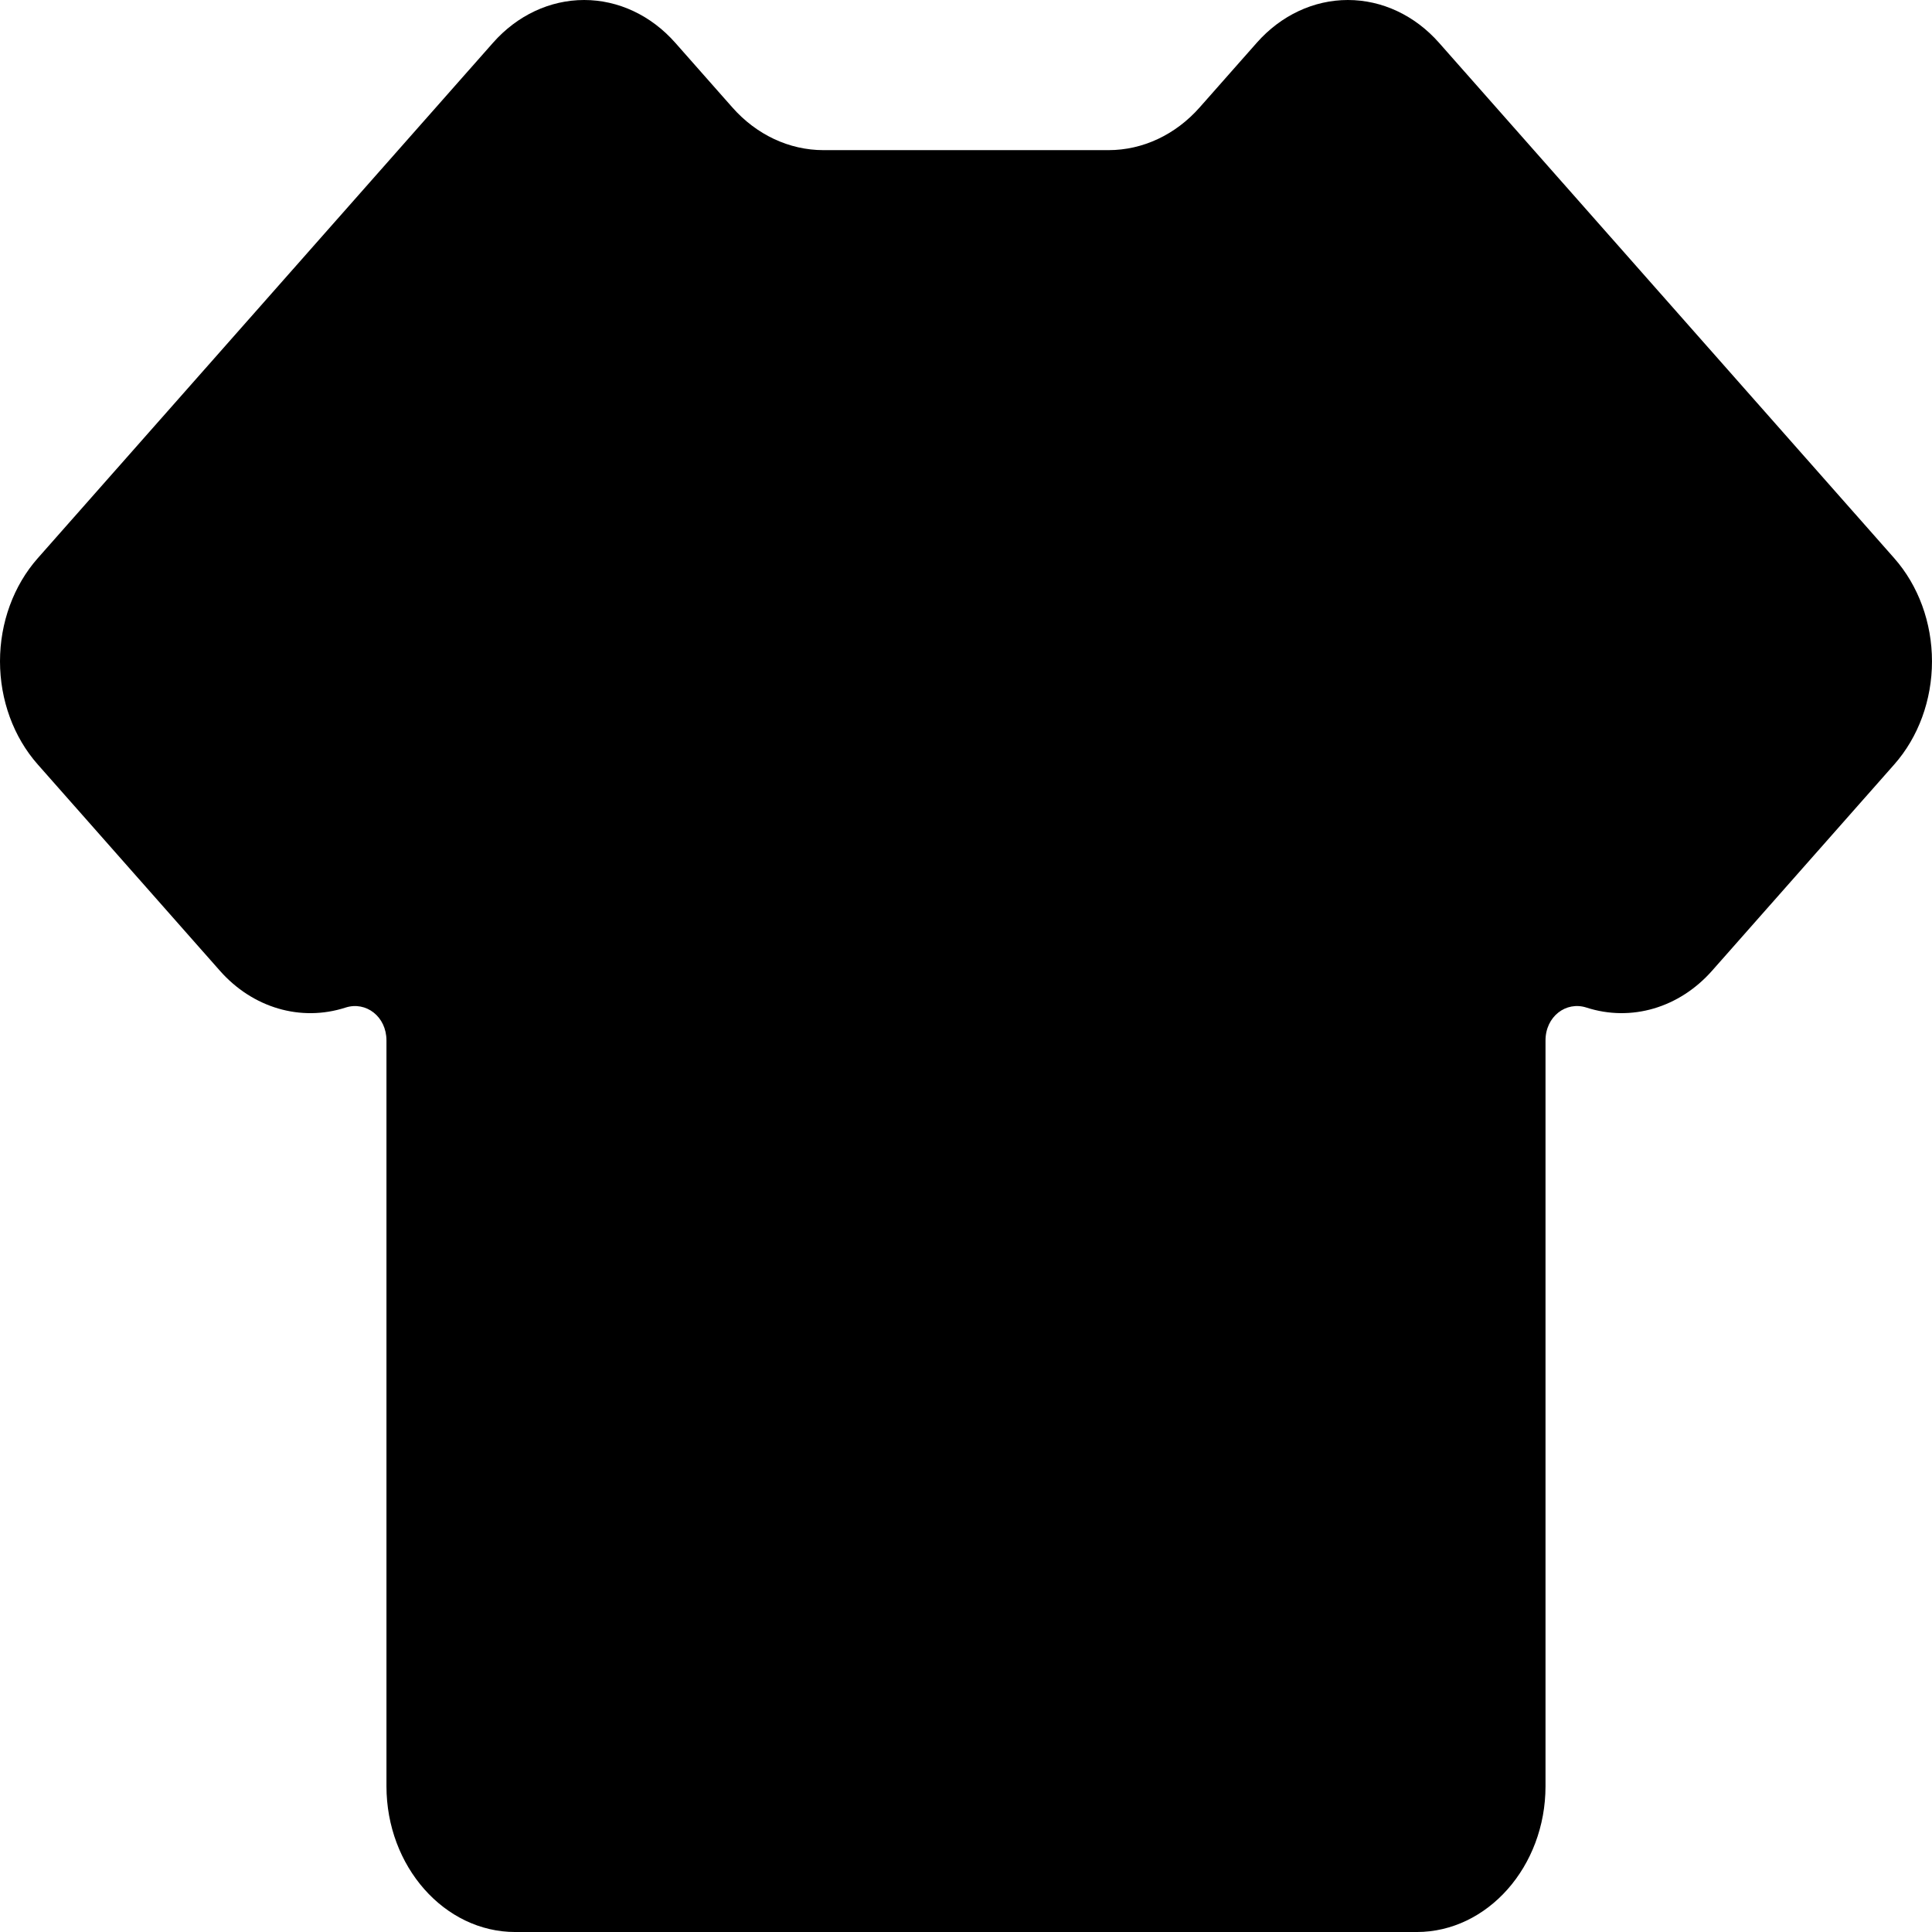
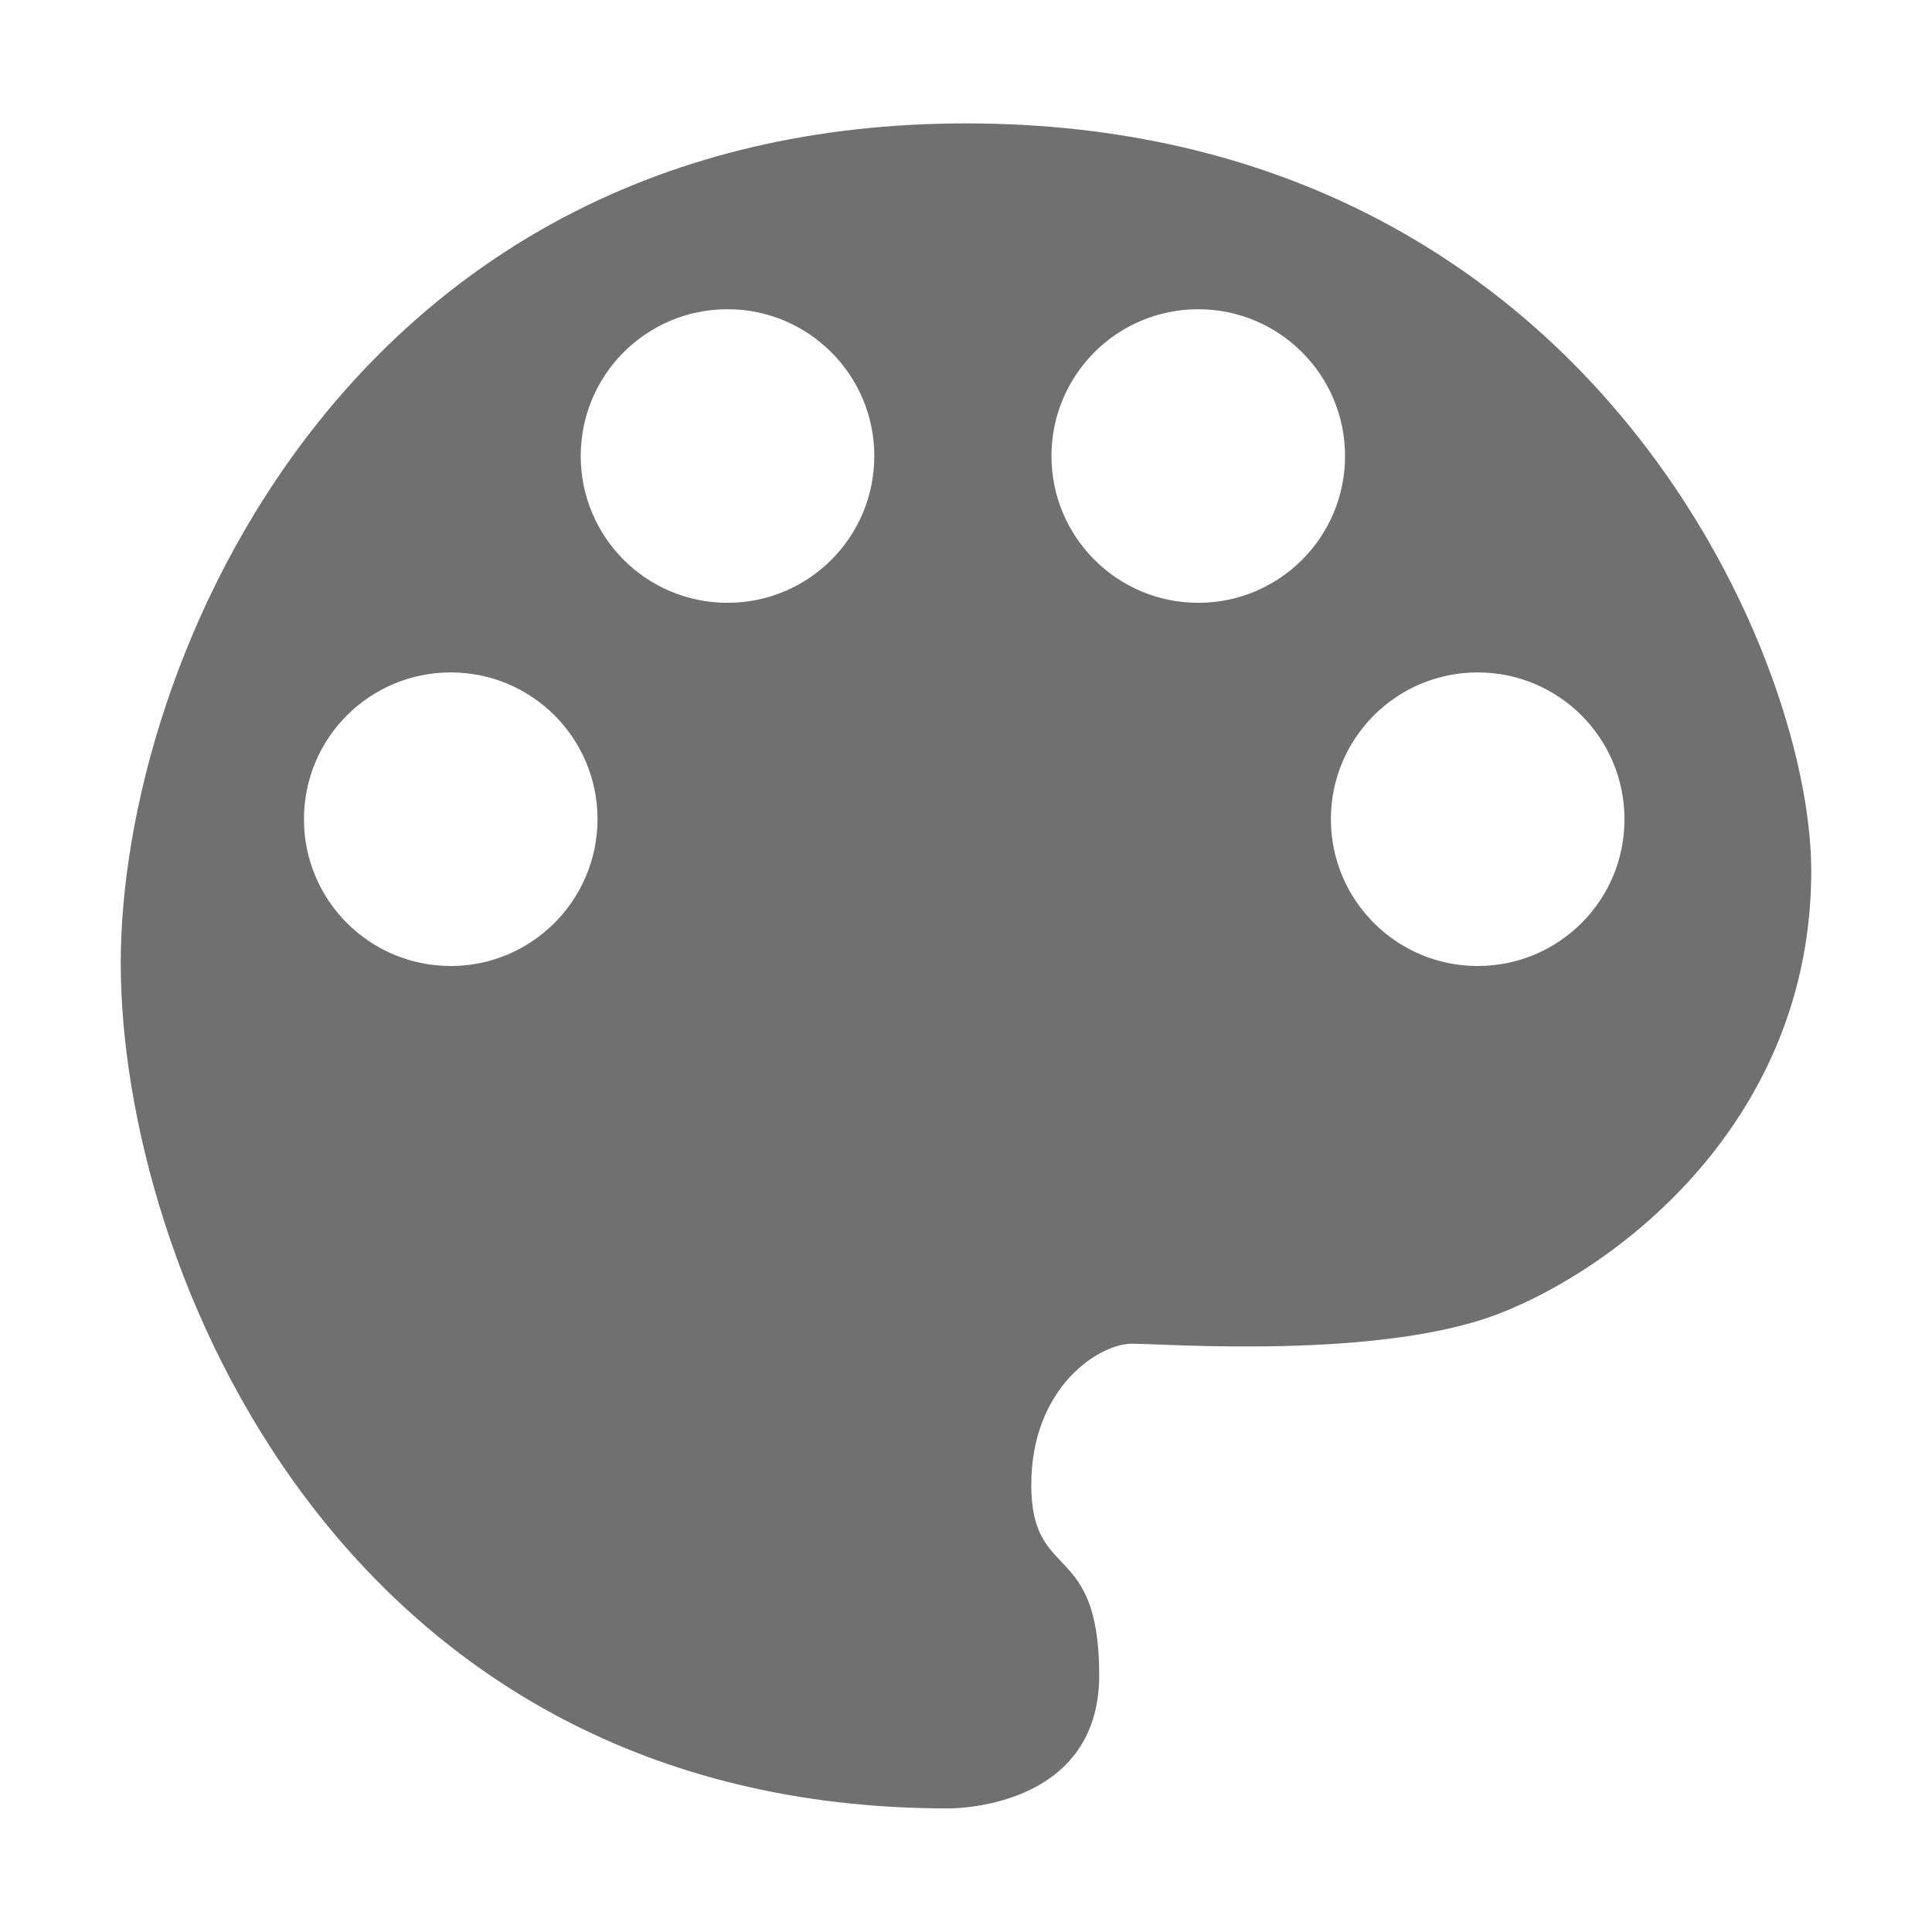
- <svg xmlns="http://www.w3.org/2000/svg" width="128" height="128">
-   <path d="M125.5 36.984L95.336 2.83C93.735 1.018 91.565 0 89.3 0c-2.263 0-4.433 1.018-6.033 2.83l-3.786 4.286c-1.6 1.812-3.77 2.83-6.032 2.831H54.553c-2.263 0-4.434-1.018-6.033-2.83L44.734 2.83C43.134 1.018 40.964 0 38.701 0c-2.263 0-4.434 1.018-6.034 2.83L2.5 36.984C.9 38.796 0 41.254 0 43.815c0 2.562.899 5.02 2.5 6.831L14.565 64.31c2.178 2.468 5.367 3.403 8.33 2.444 1.35-.435 2.709.592 2.709 2.18v49.407c0 5.313 3.84 9.66 8.532 9.66h59.726c4.693 0 8.532-4.347 8.532-9.66V68.934c0-1.59 1.36-2.616 2.71-2.181 2.962.96 6.15.024 8.329-2.444L125.5 50.646c1.6-1.811 2.499-4.269 2.499-6.83 0-2.563-.899-5.02-2.5-6.832z" />
+ <svg xmlns="http://www.w3.org/2000/svg" t="1579400362614" class="icon" viewBox="0 0 1024 1024" version="1.1" p-id="2100" width="64" height="64">
+   <defs>
+     <style type="text/css" />
+   </defs>
+   <path d="M512 65.4c-327 0-448 285.2-448 445.1 0 159.9 116.3 448 438.5 448 0 0 80.1 1.4 80.1-70.6s-36-49-36-100.8c0-51.9 36-74.9 53.3-74.9 17.3 0 131.1 8.6 194.5-15.9C857.7 671.9 960 594.1 960 461.6c0-116.7-121-396.2-448-396.2zM238.9 512c-43 0-77.8-34.8-77.8-77.8s34.8-77.8 77.8-77.8 77.8 34.8 77.8 77.8c-0.1 43-34.9 77.8-77.8 77.8z m146.7-192.5c-43 0-77.8-34.8-77.8-77.8s34.8-77.8 77.8-77.8c42.9 0 77.8 34.8 77.8 77.8s-34.8 77.8-77.8 77.8z m249.5 0c-42.9 0-77.8-34.8-77.8-77.8s34.8-77.8 77.8-77.8c42.9 0 77.8 34.8 77.8 77.8s-34.8 77.8-77.8 77.8zM783.2 512c-42.9 0-77.8-34.8-77.8-77.8s34.8-77.8 77.8-77.8 77.8 34.8 77.8 77.8c0.1 43-34.8 77.8-77.8 77.8z" fill="#707070" p-id="2101" />
</svg>
